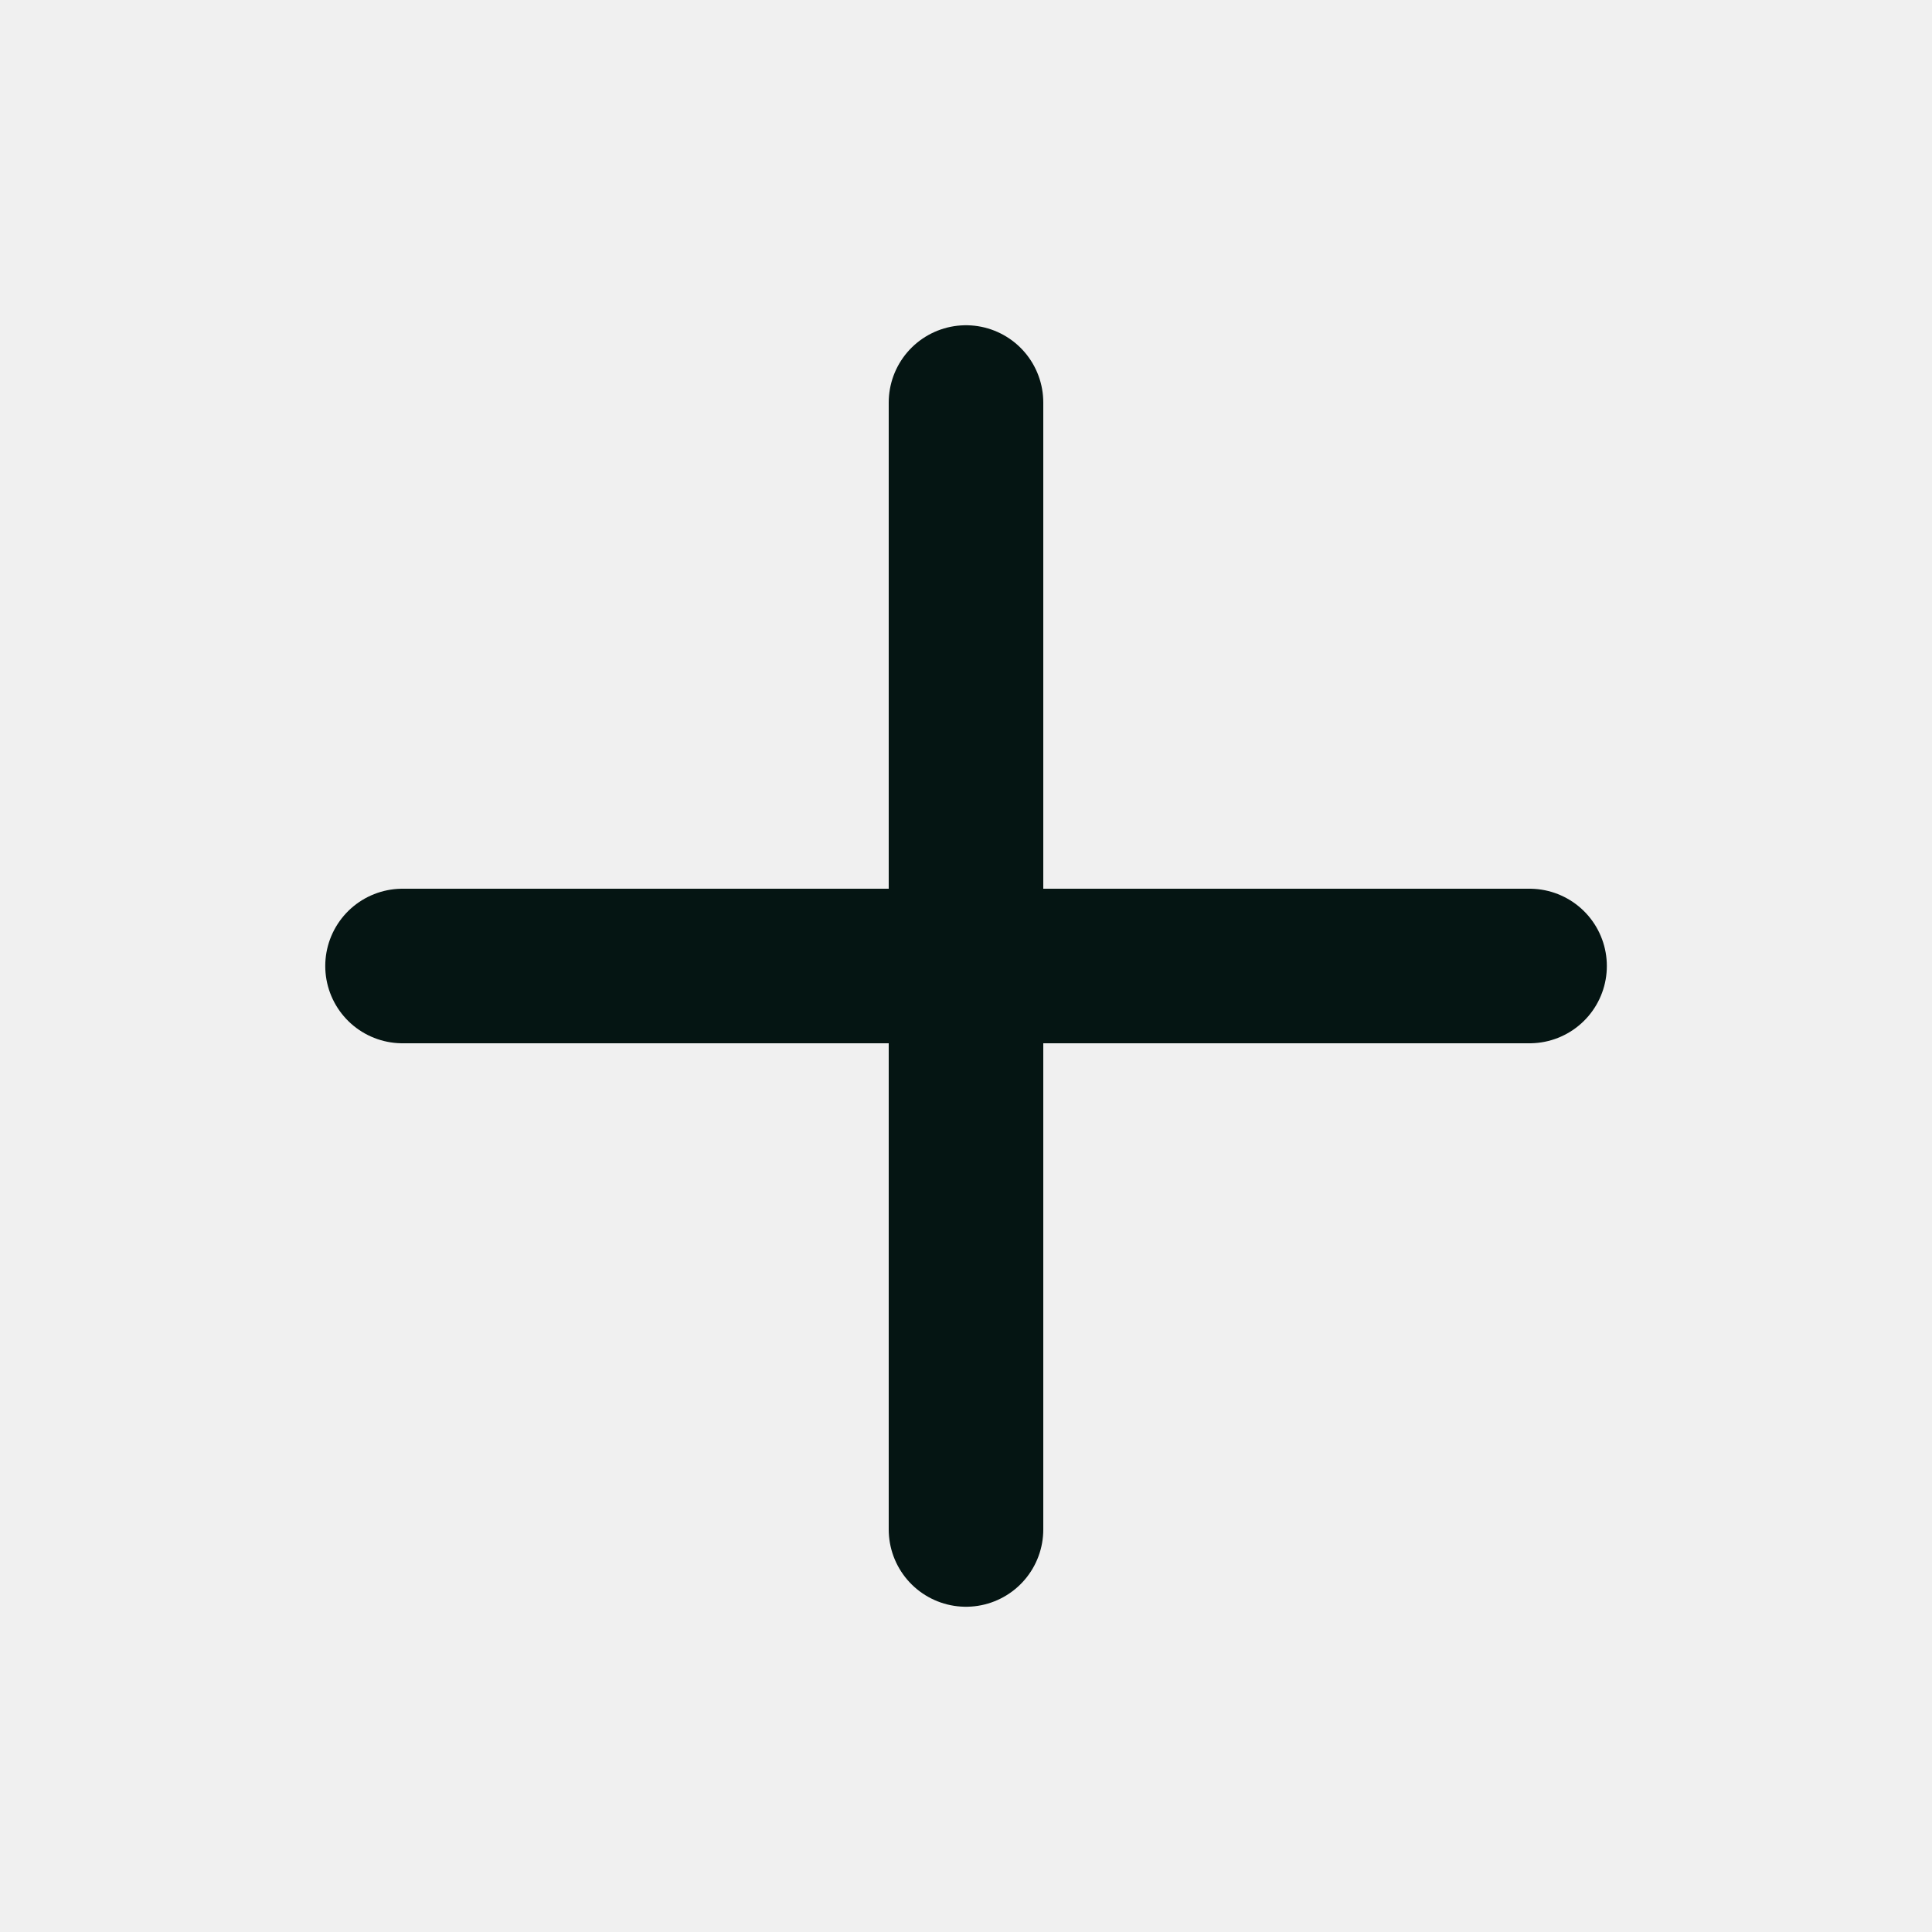
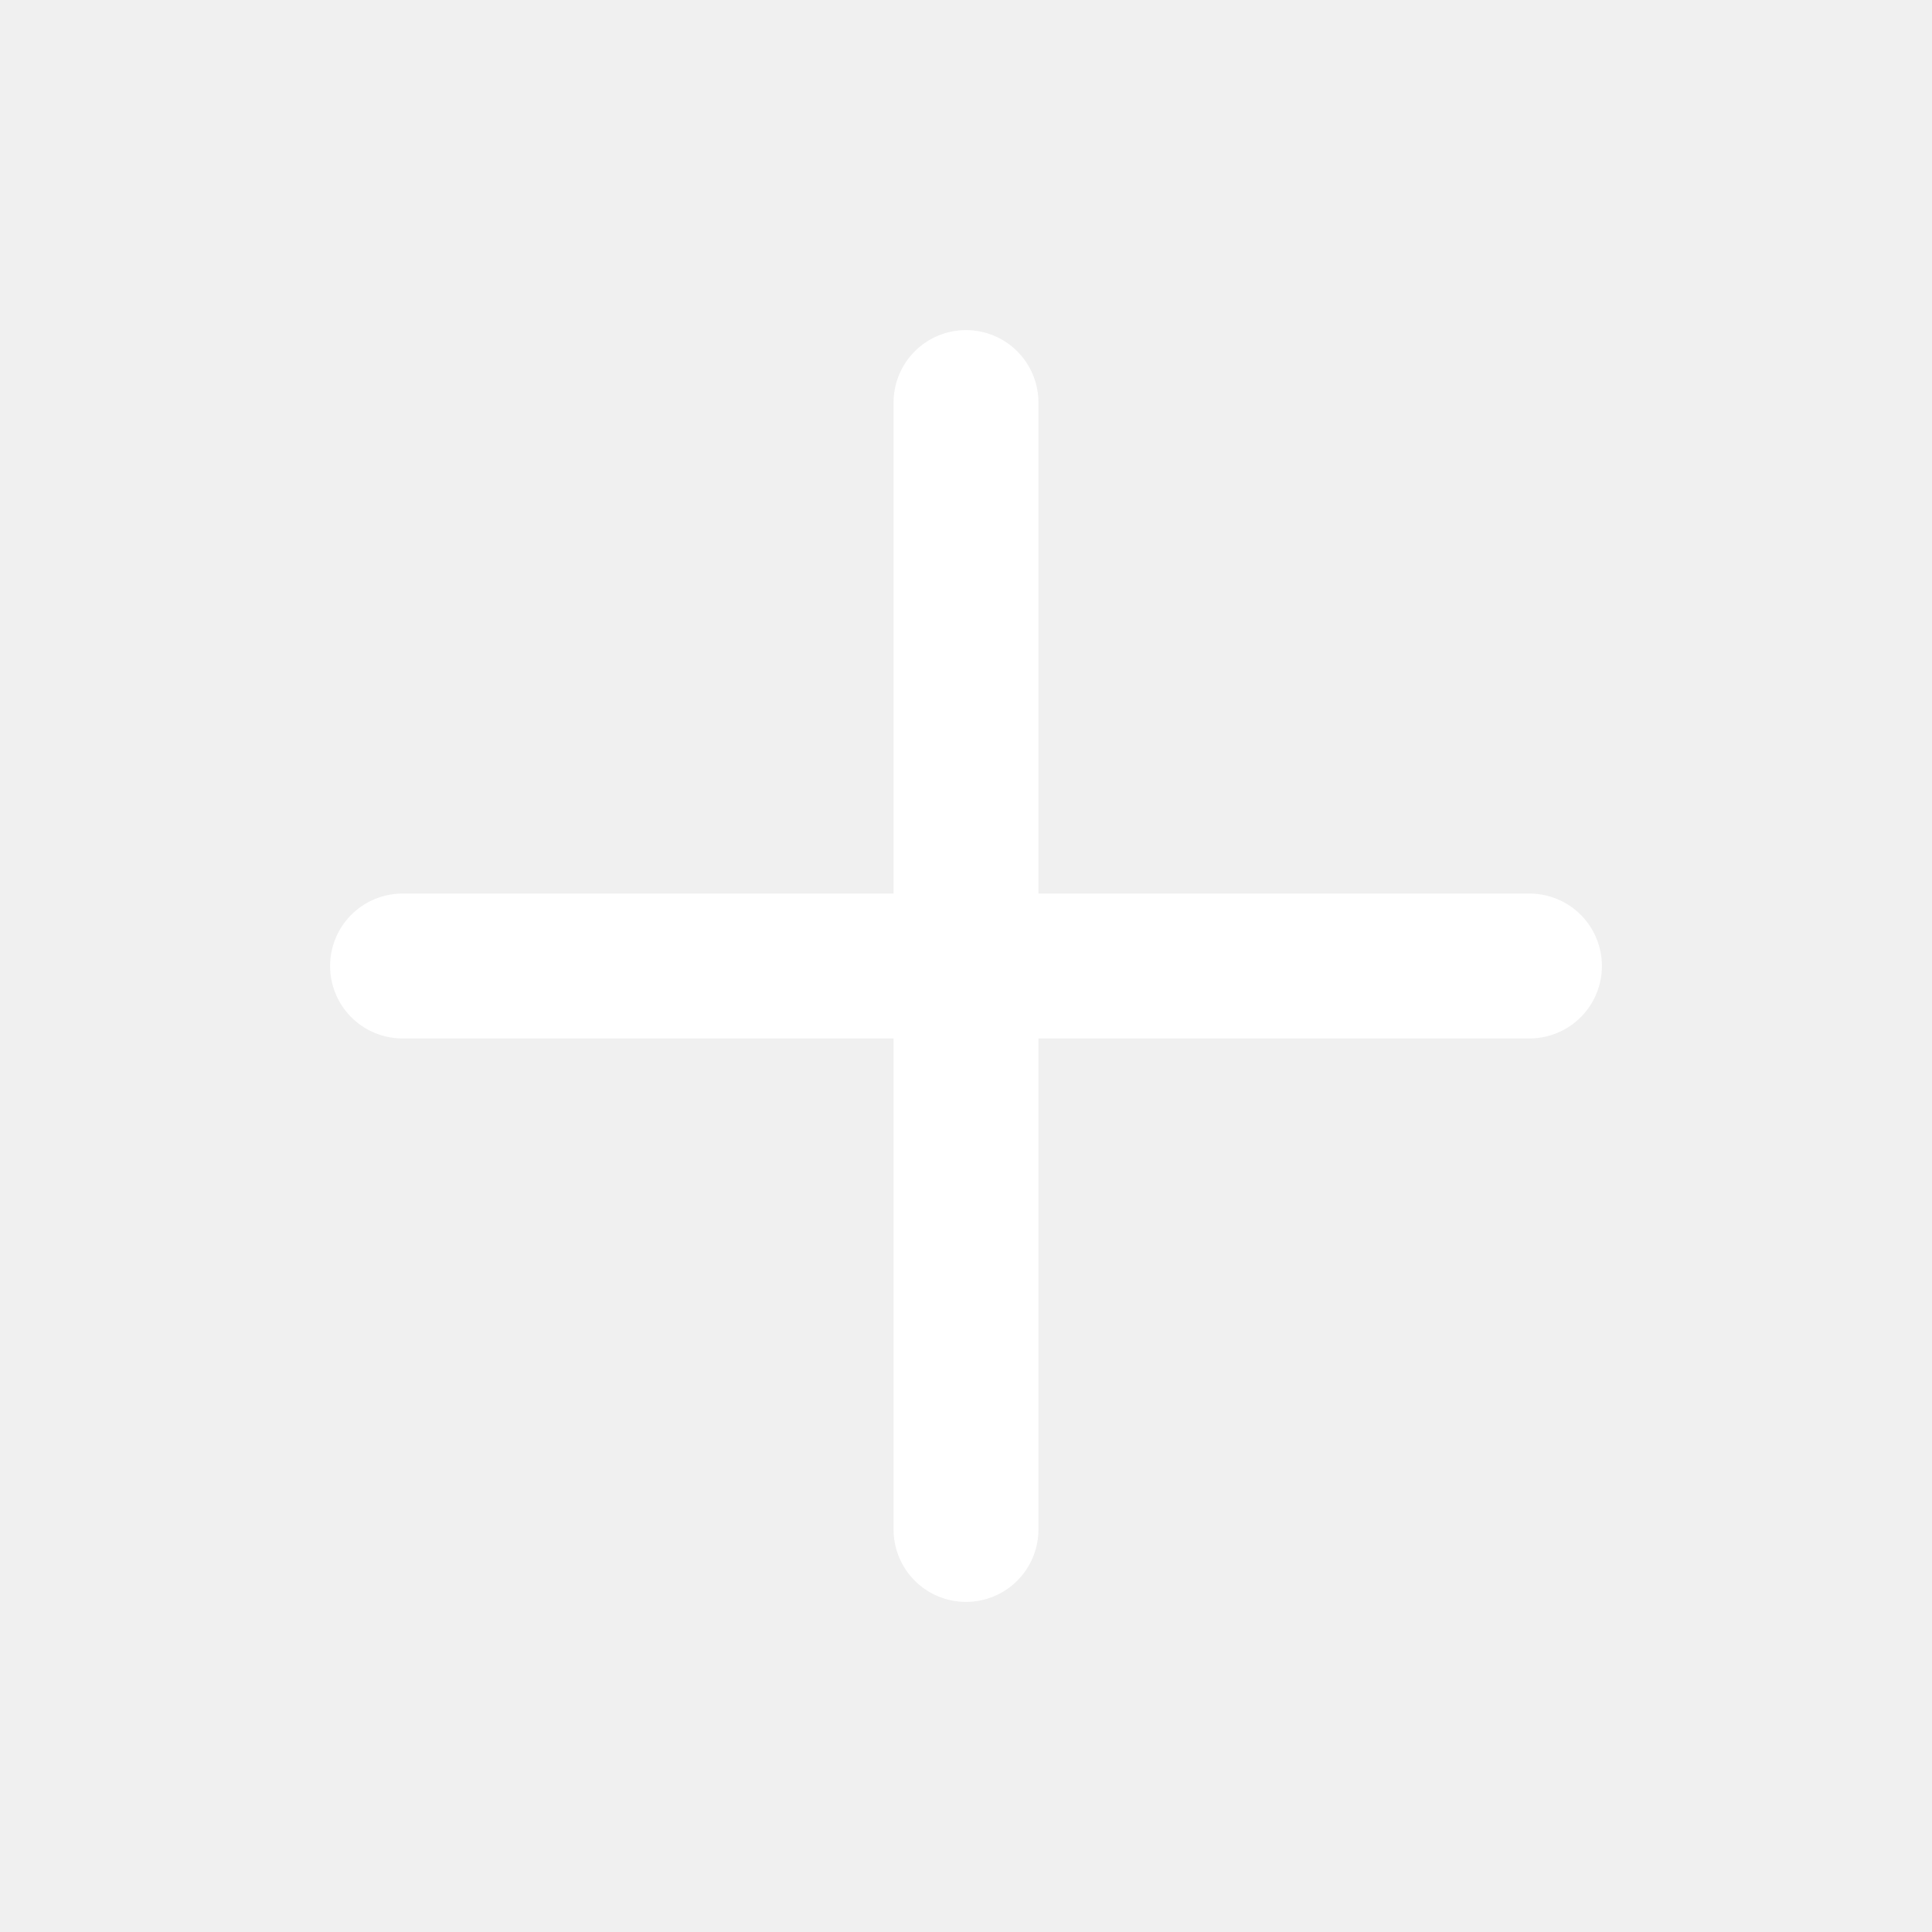
- <svg xmlns="http://www.w3.org/2000/svg" width="20" height="20" fill="none" viewBox="0 0 20 20">
-   <path stroke="#051513" stroke-linecap="round" stroke-linejoin="round" stroke-width="1.6" d="M10 4.167v11.666M4.167 10h11.667" />
+ <svg xmlns="http://www.w3.org/2000/svg" width="20" height="20" viewBox="0 0 20 20" fill="none">
+   <path d="M10 4.167V15.833M4.167 10H15.833" stroke="white" stroke-width="1.5" stroke-linecap="round" stroke-linejoin="round" />
</svg>
